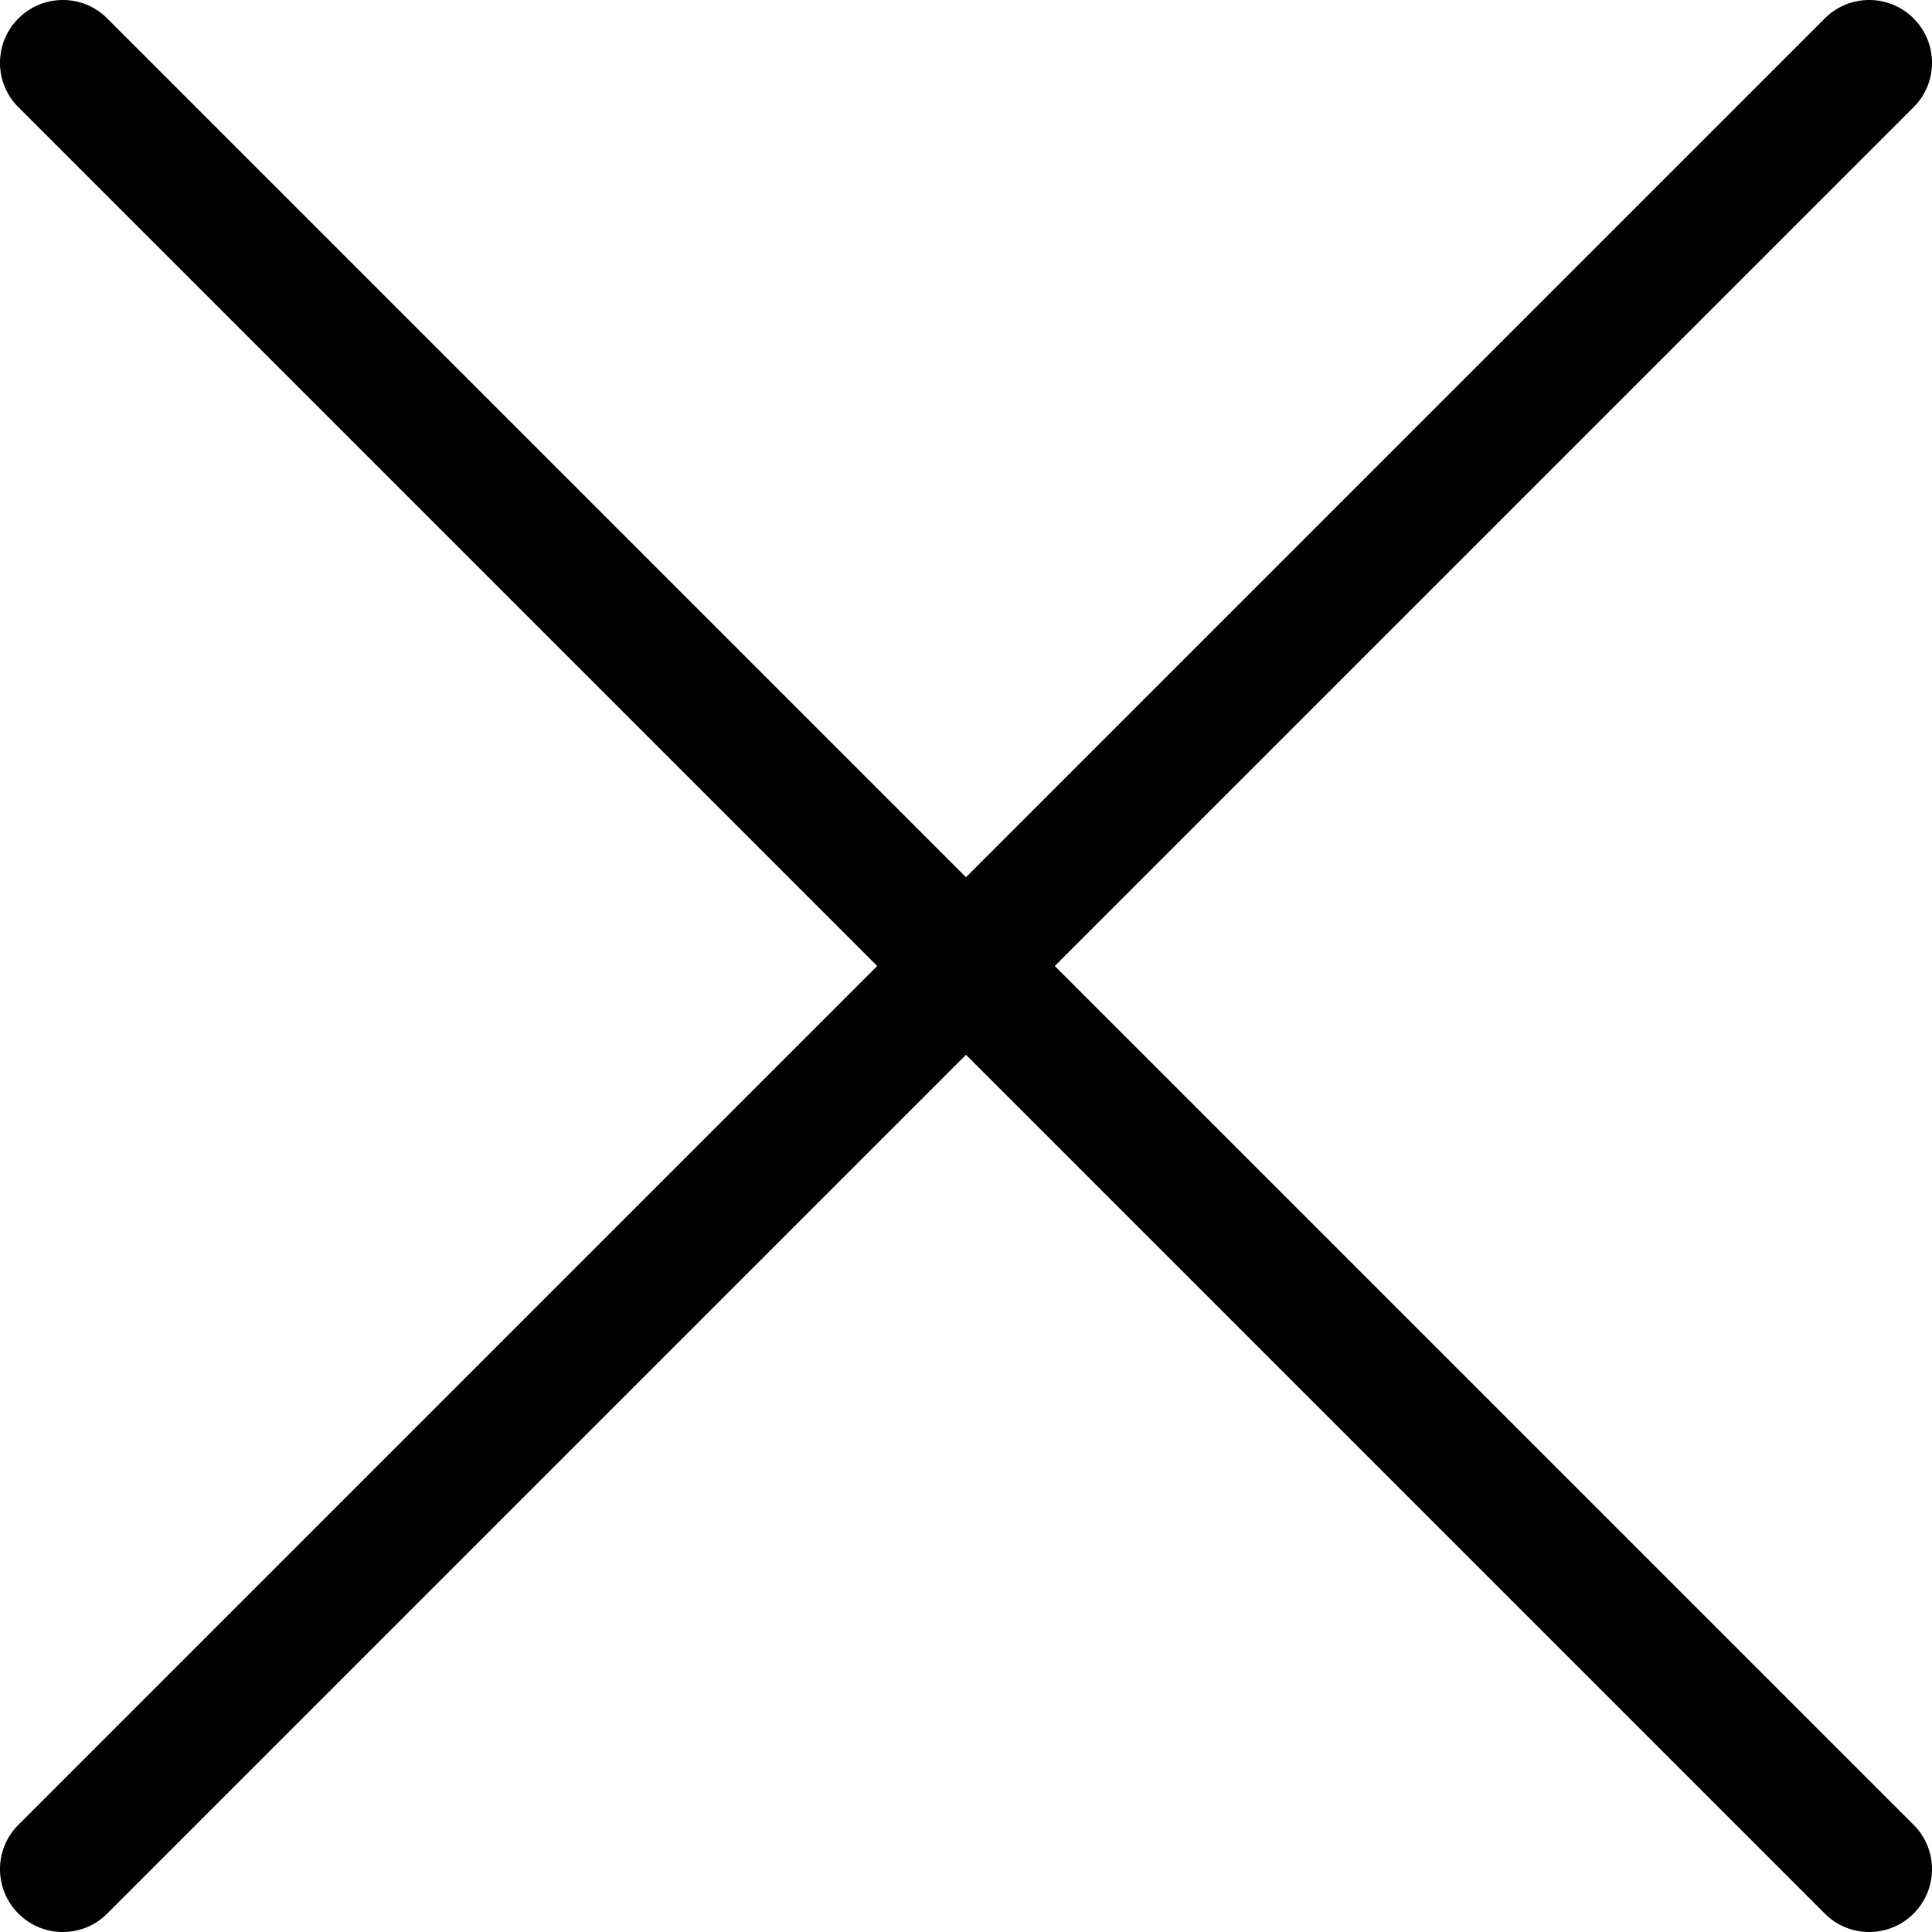
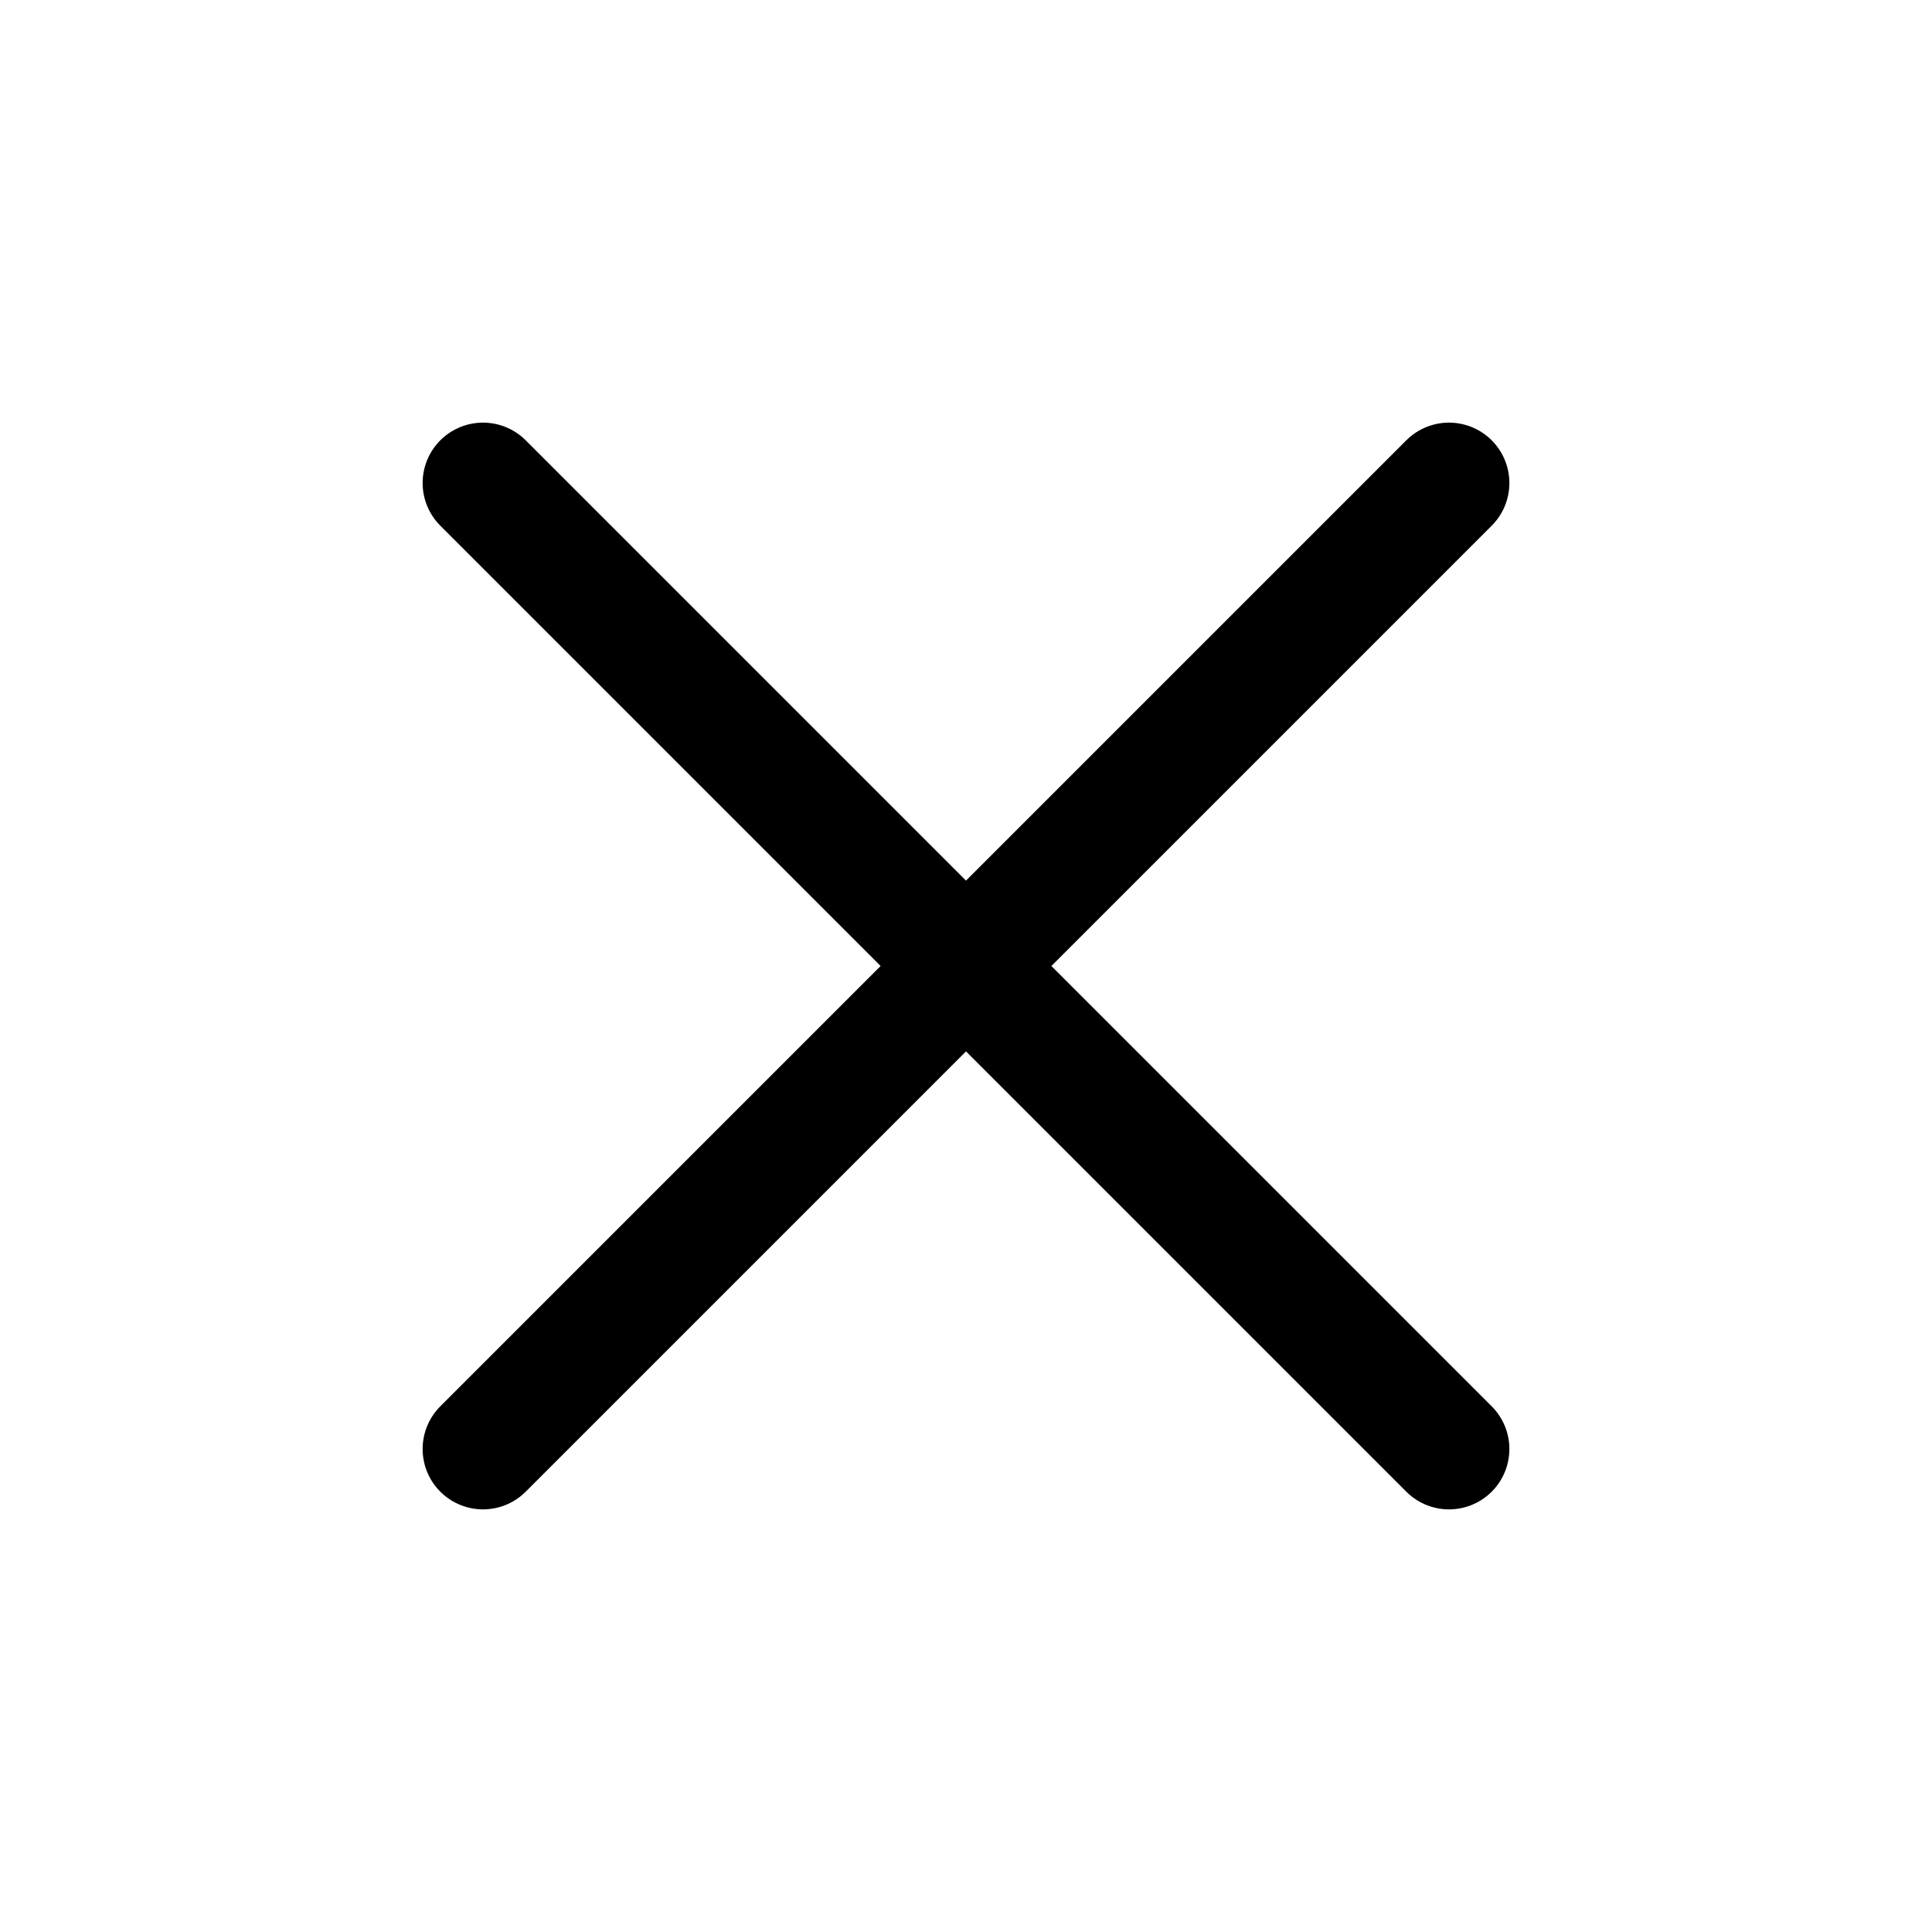
- <svg xmlns="http://www.w3.org/2000/svg" width="32" height="32" viewBox="0 0 32 32" fill="none">
-   <path fill-rule="evenodd" clip-rule="evenodd" d="M1.776 0.305C1.37 -0.102 0.711 -0.102 0.305 0.305C-0.102 0.711 -0.102 1.37 0.305 1.776L14.529 16L0.305 30.224C-0.102 30.63 -0.102 31.289 0.305 31.695C0.711 32.102 1.37 32.102 1.776 31.695L16 17.471L30.224 31.695C30.63 32.102 31.289 32.102 31.695 31.695C32.102 31.289 32.102 30.63 31.695 30.224L17.471 16L31.695 1.776C32.102 1.37 32.102 0.711 31.695 0.305C31.289 -0.102 30.63 -0.102 30.224 0.305L16 14.529L1.776 0.305Z" fill="currentColor" />
+ <svg xmlns="http://www.w3.org/2000/svg" fill="none" viewBox="0 0 24 24" stroke-width="1.5" stroke="currentColor" class="w-6 h-6">
+   <path stroke-linecap="round" stroke-linejoin="round" d="M6 18L18 6M6 6l12 12" />
</svg>
